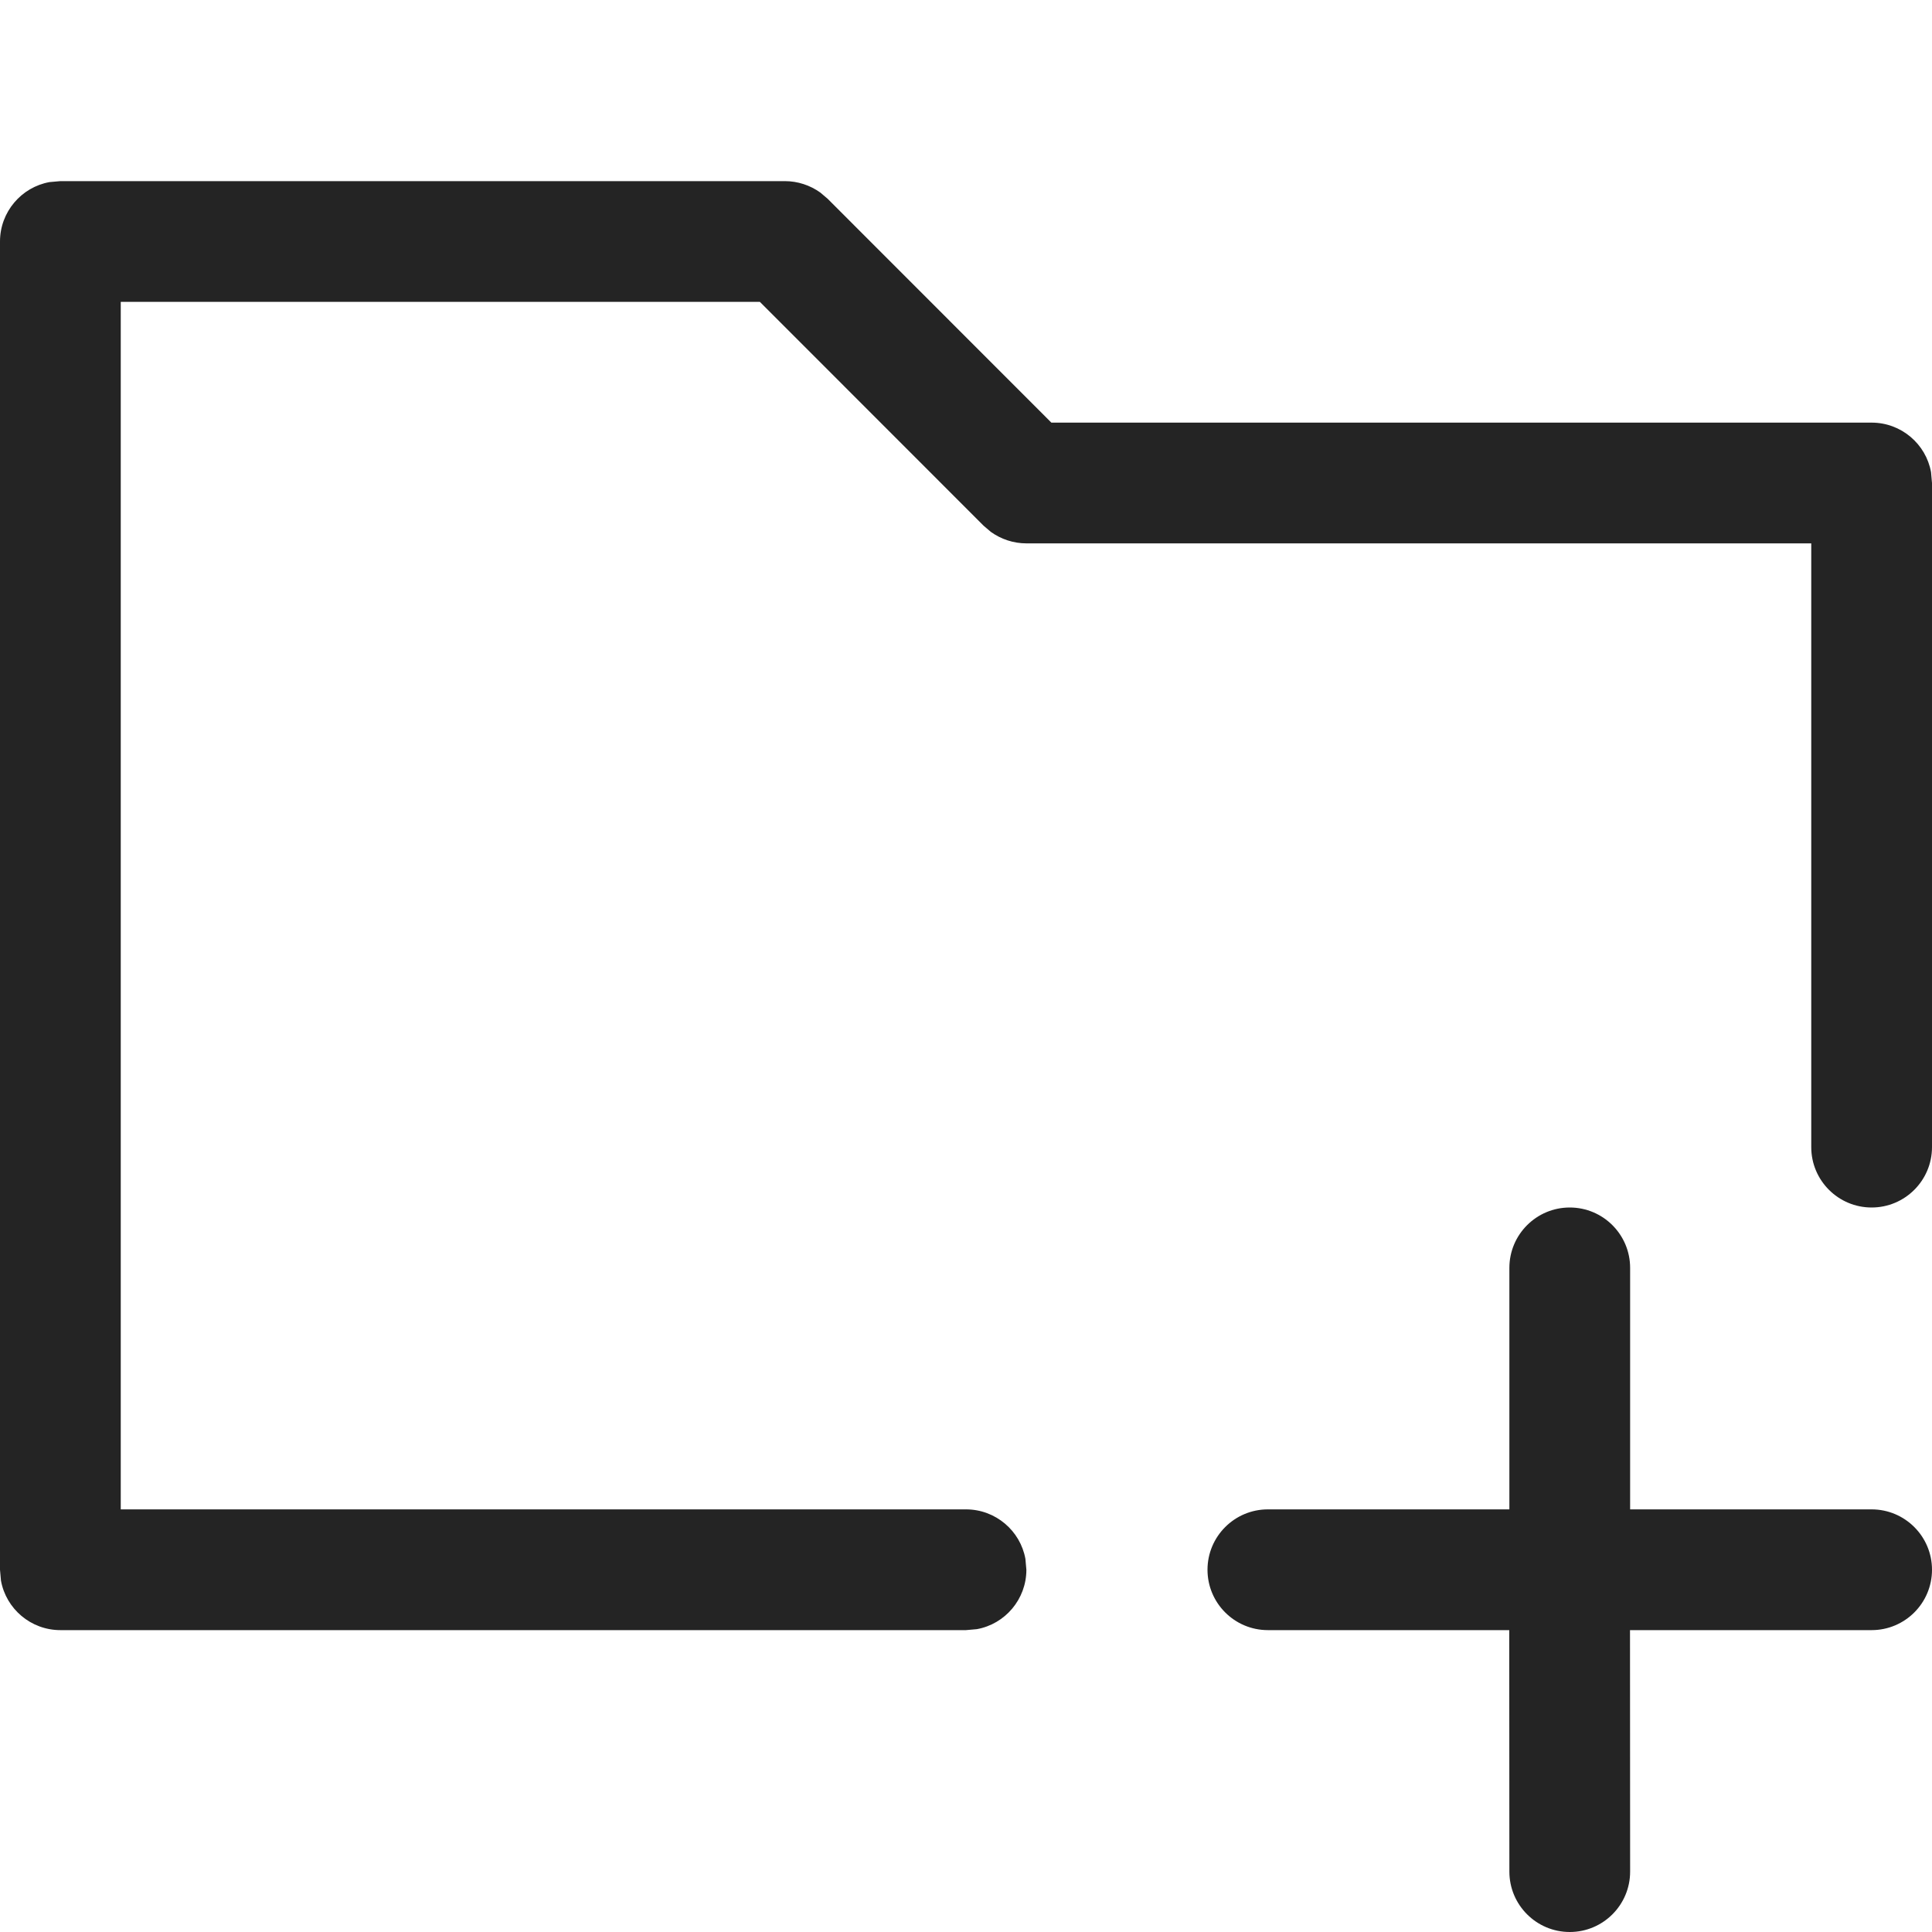
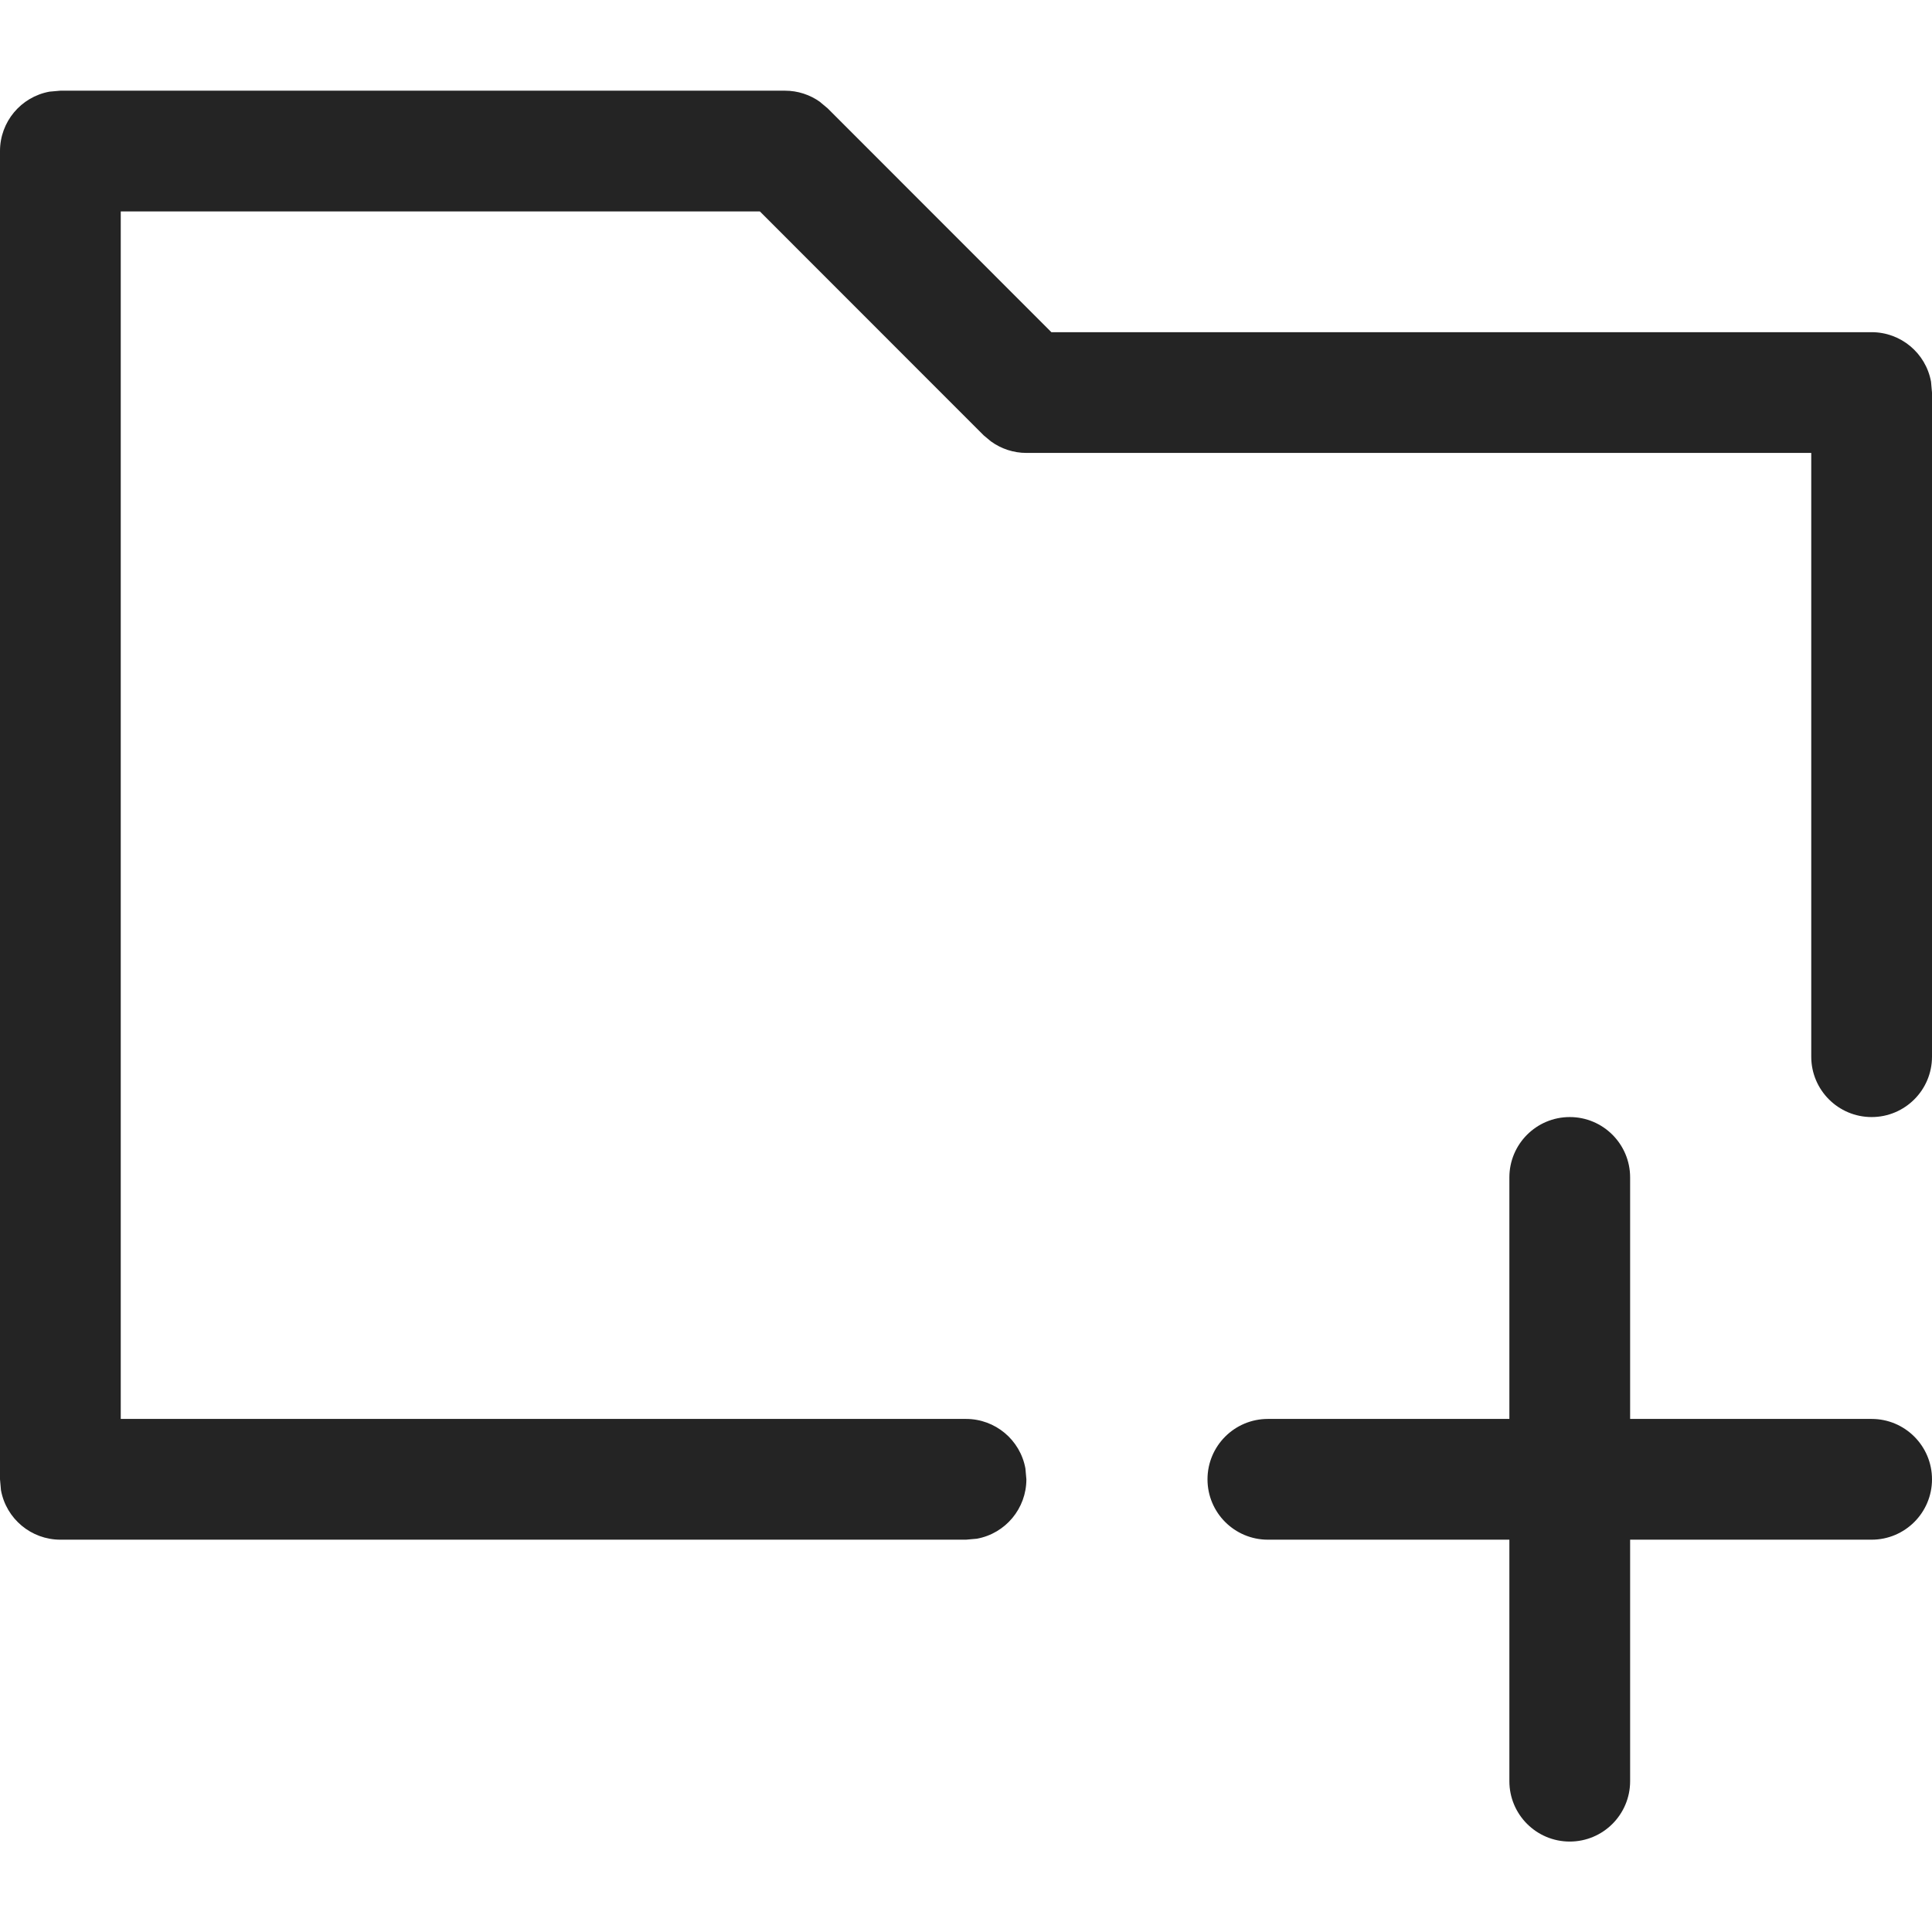
- <svg xmlns="http://www.w3.org/2000/svg" width="16" height="16" viewBox="0 0 16 16">
-   <path fill="#242424" fill-rule="evenodd" d="M13,10 C13.276,10 13.5,10.224 13.5,10.5 L13.5,12.5 L15.5,12.5 C15.776,12.5 16,12.724 16,13 C16,13.276 15.776,13.5 15.5,13.5 L13.499,13.5 L13.5,15.5 C13.5,15.776 13.276,16 13,16 C12.724,16 12.5,15.776 12.5,15.5 L12.499,13.5 L10.5,13.5 C10.224,13.5 10,13.276 10,13 C10,12.724 10.224,12.5 10.5,12.5 L12.5,12.5 L12.5,10.5 C12.5,10.224 12.724,10 13,10 Z M8.5,4.5 C8.394,4.5 8.291,4.466 8.206,4.405 L8.146,4.354 L6.293,2.5 L1,2.5 L1,12.5 L8,12.5 C8.245,12.5 8.45,12.677 8.492,12.91 L8.5,13 C8.5,13.245 8.323,13.45 8.09,13.492 L8,13.5 L0.5,13.5 C0.255,13.5 0.05,13.323 0.008,13.09 L0,13 L0,2 C0,1.755 0.177,1.55 0.41,1.508 L0.5,1.5 L6.5,1.5 C6.606,1.5 6.709,1.534 6.794,1.595 L6.854,1.646 L8.707,3.5 L15.5,3.5 C15.745,3.5 15.95,3.677 15.992,3.91 L16,4 L16,4.5 L16,4.5 L16,9.5 C16,9.776 15.776,10 15.5,10 C15.224,10 15,9.776 15,9.5 L15,4.5 L8.5,4.5 Z" />
+ <svg width="16" height="16" fill="none" viewBox="0 0 16 16">
+   <path fill="#242424" d="M6.794.846A.5.5 0 0 0 6.5.751h-6L.41.759a.5.5 0 0 0-.41.492v11l.008.09a.5.5 0 0 0 .492.41H8l.09-.008a.5.5 0 0 0 .41-.492l-.008-.09a.5.5 0 0 0-.492-.41H1v-10h5.293l1.853 1.854.06.05a.5.5 0 0 0 .294.096H15v5a.5.5 0 0 0 1 0v-5.5l-.008-.09a.5.5 0 0 0-.492-.41H8.707L6.854.897l-.06-.05Z M13.5 9.751a.5.5 0 0 0-1 0v2h-2a.5.5 0 1 0 0 1h2v2a.5.5 0 0 0 1 0v-2h2a.5.5 0 0 0 0-1h-2v-2Z" />
</svg>
